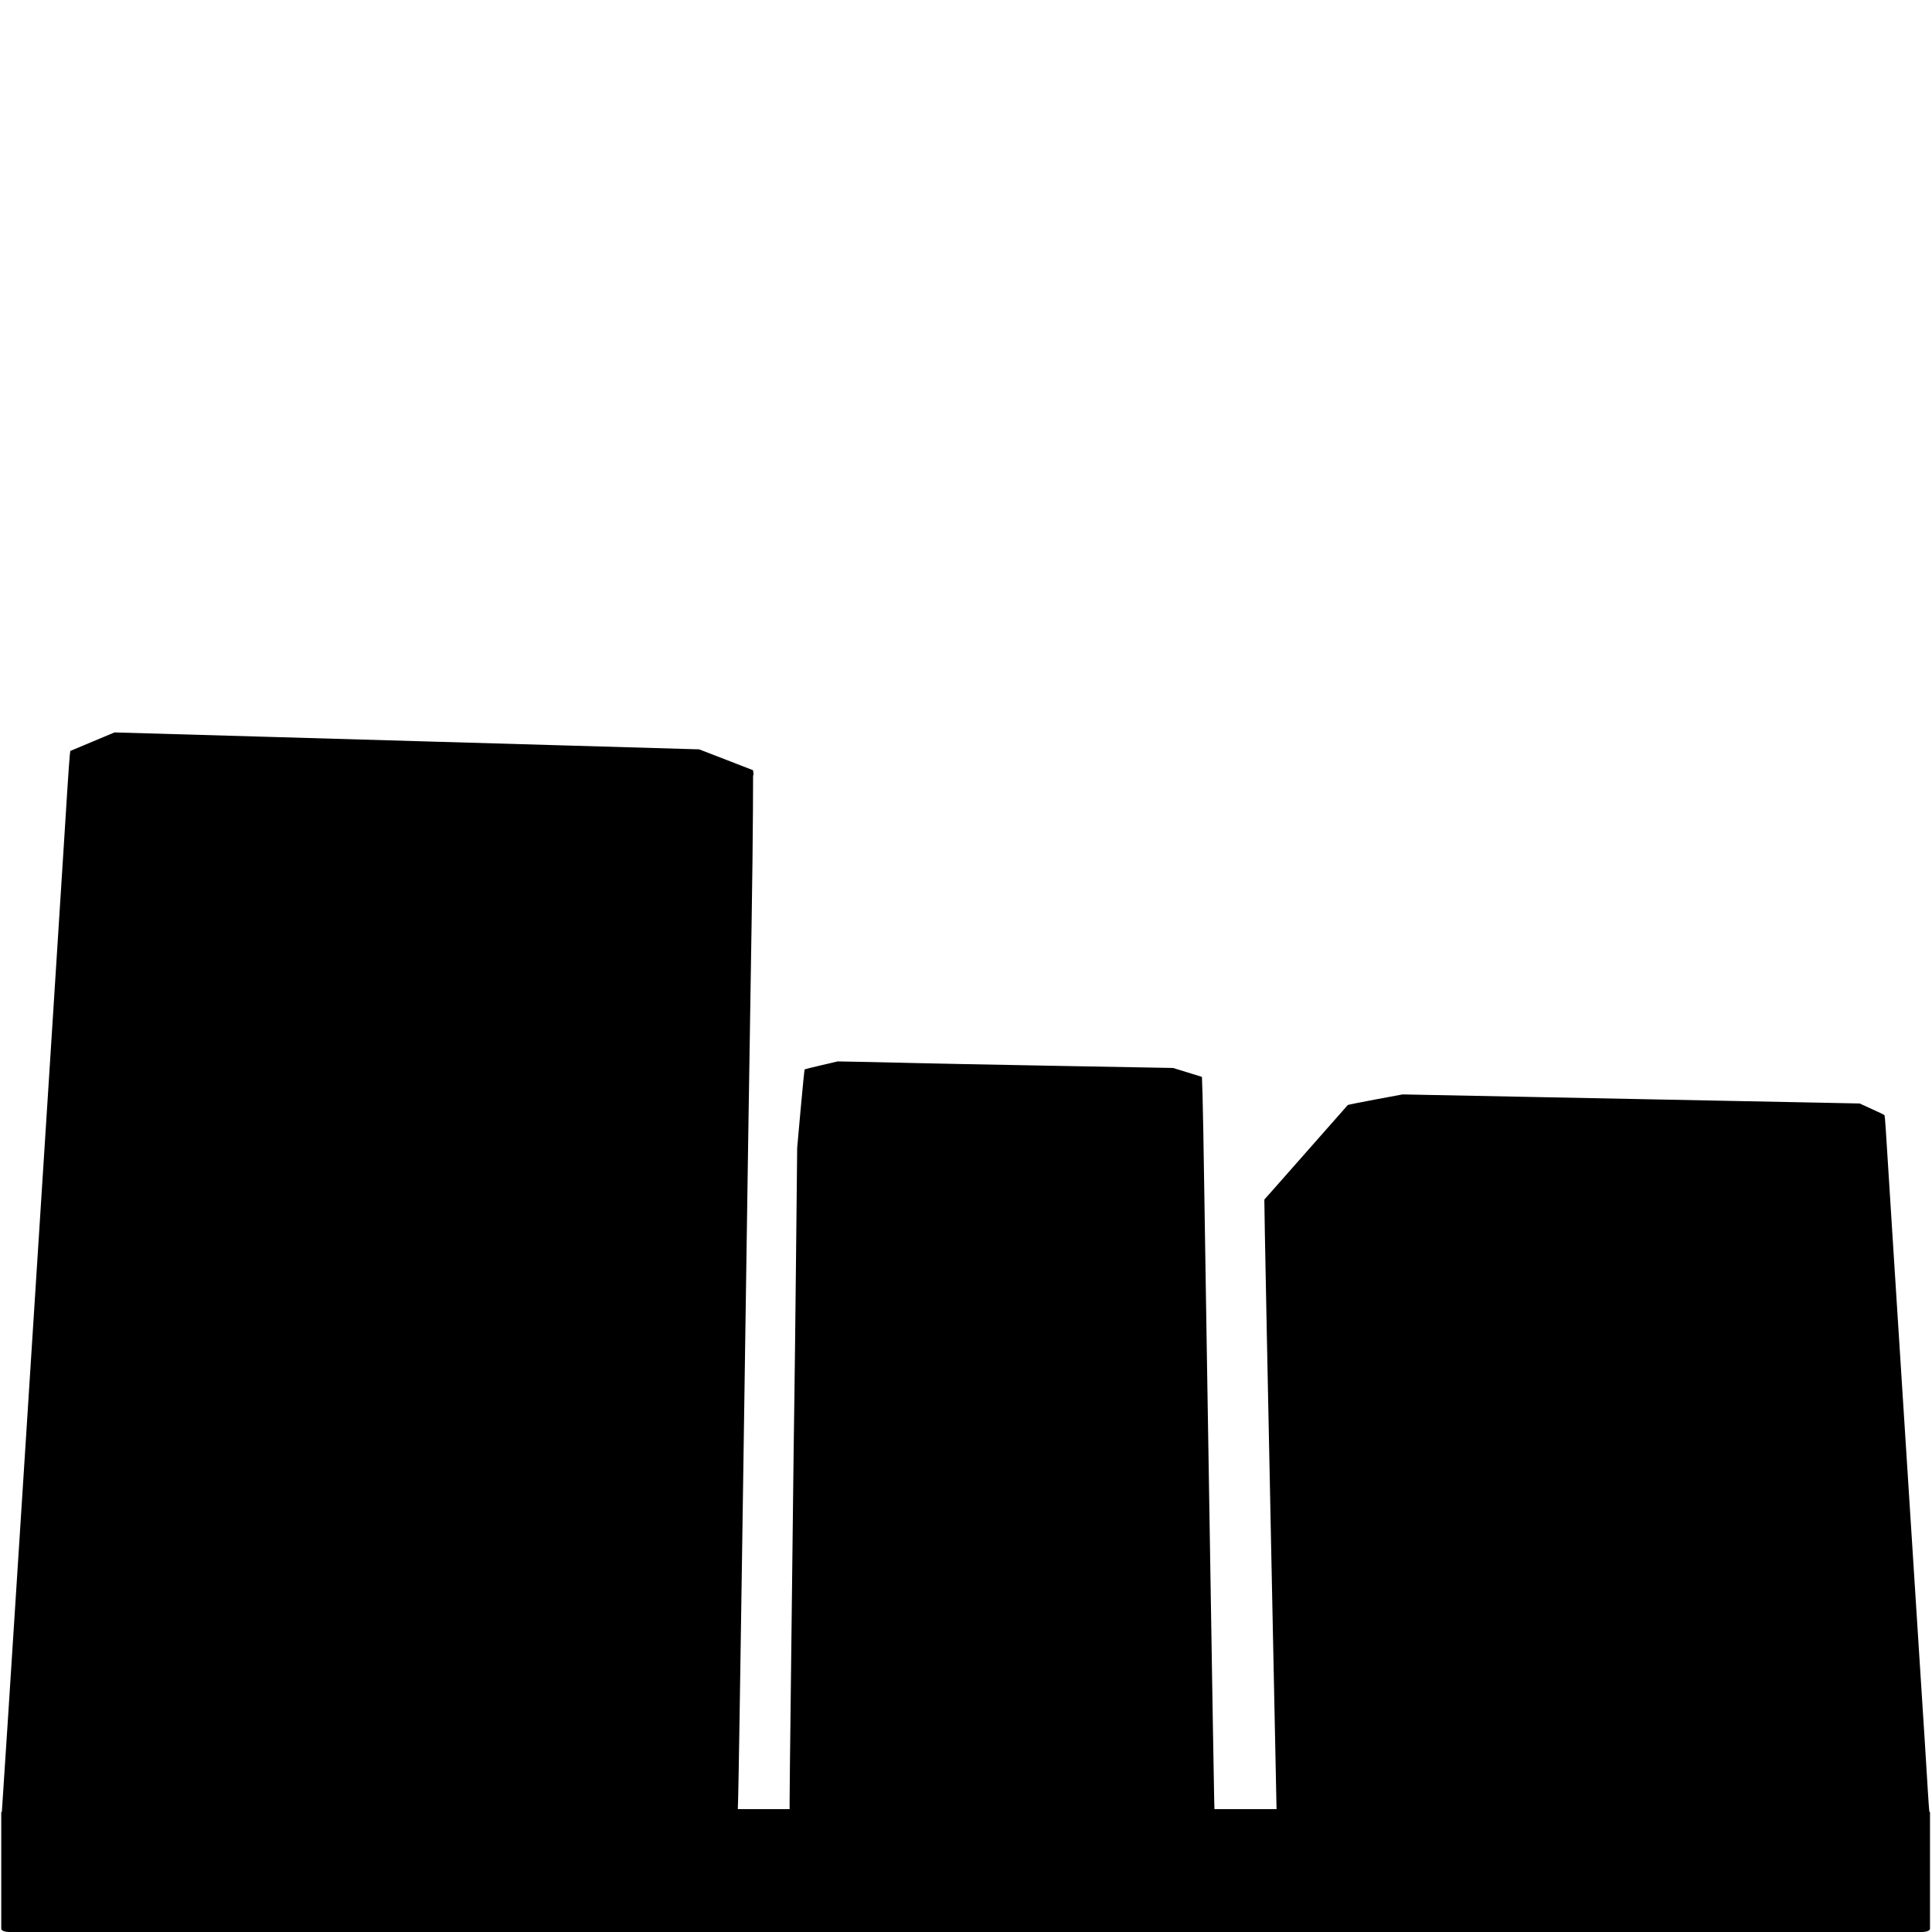
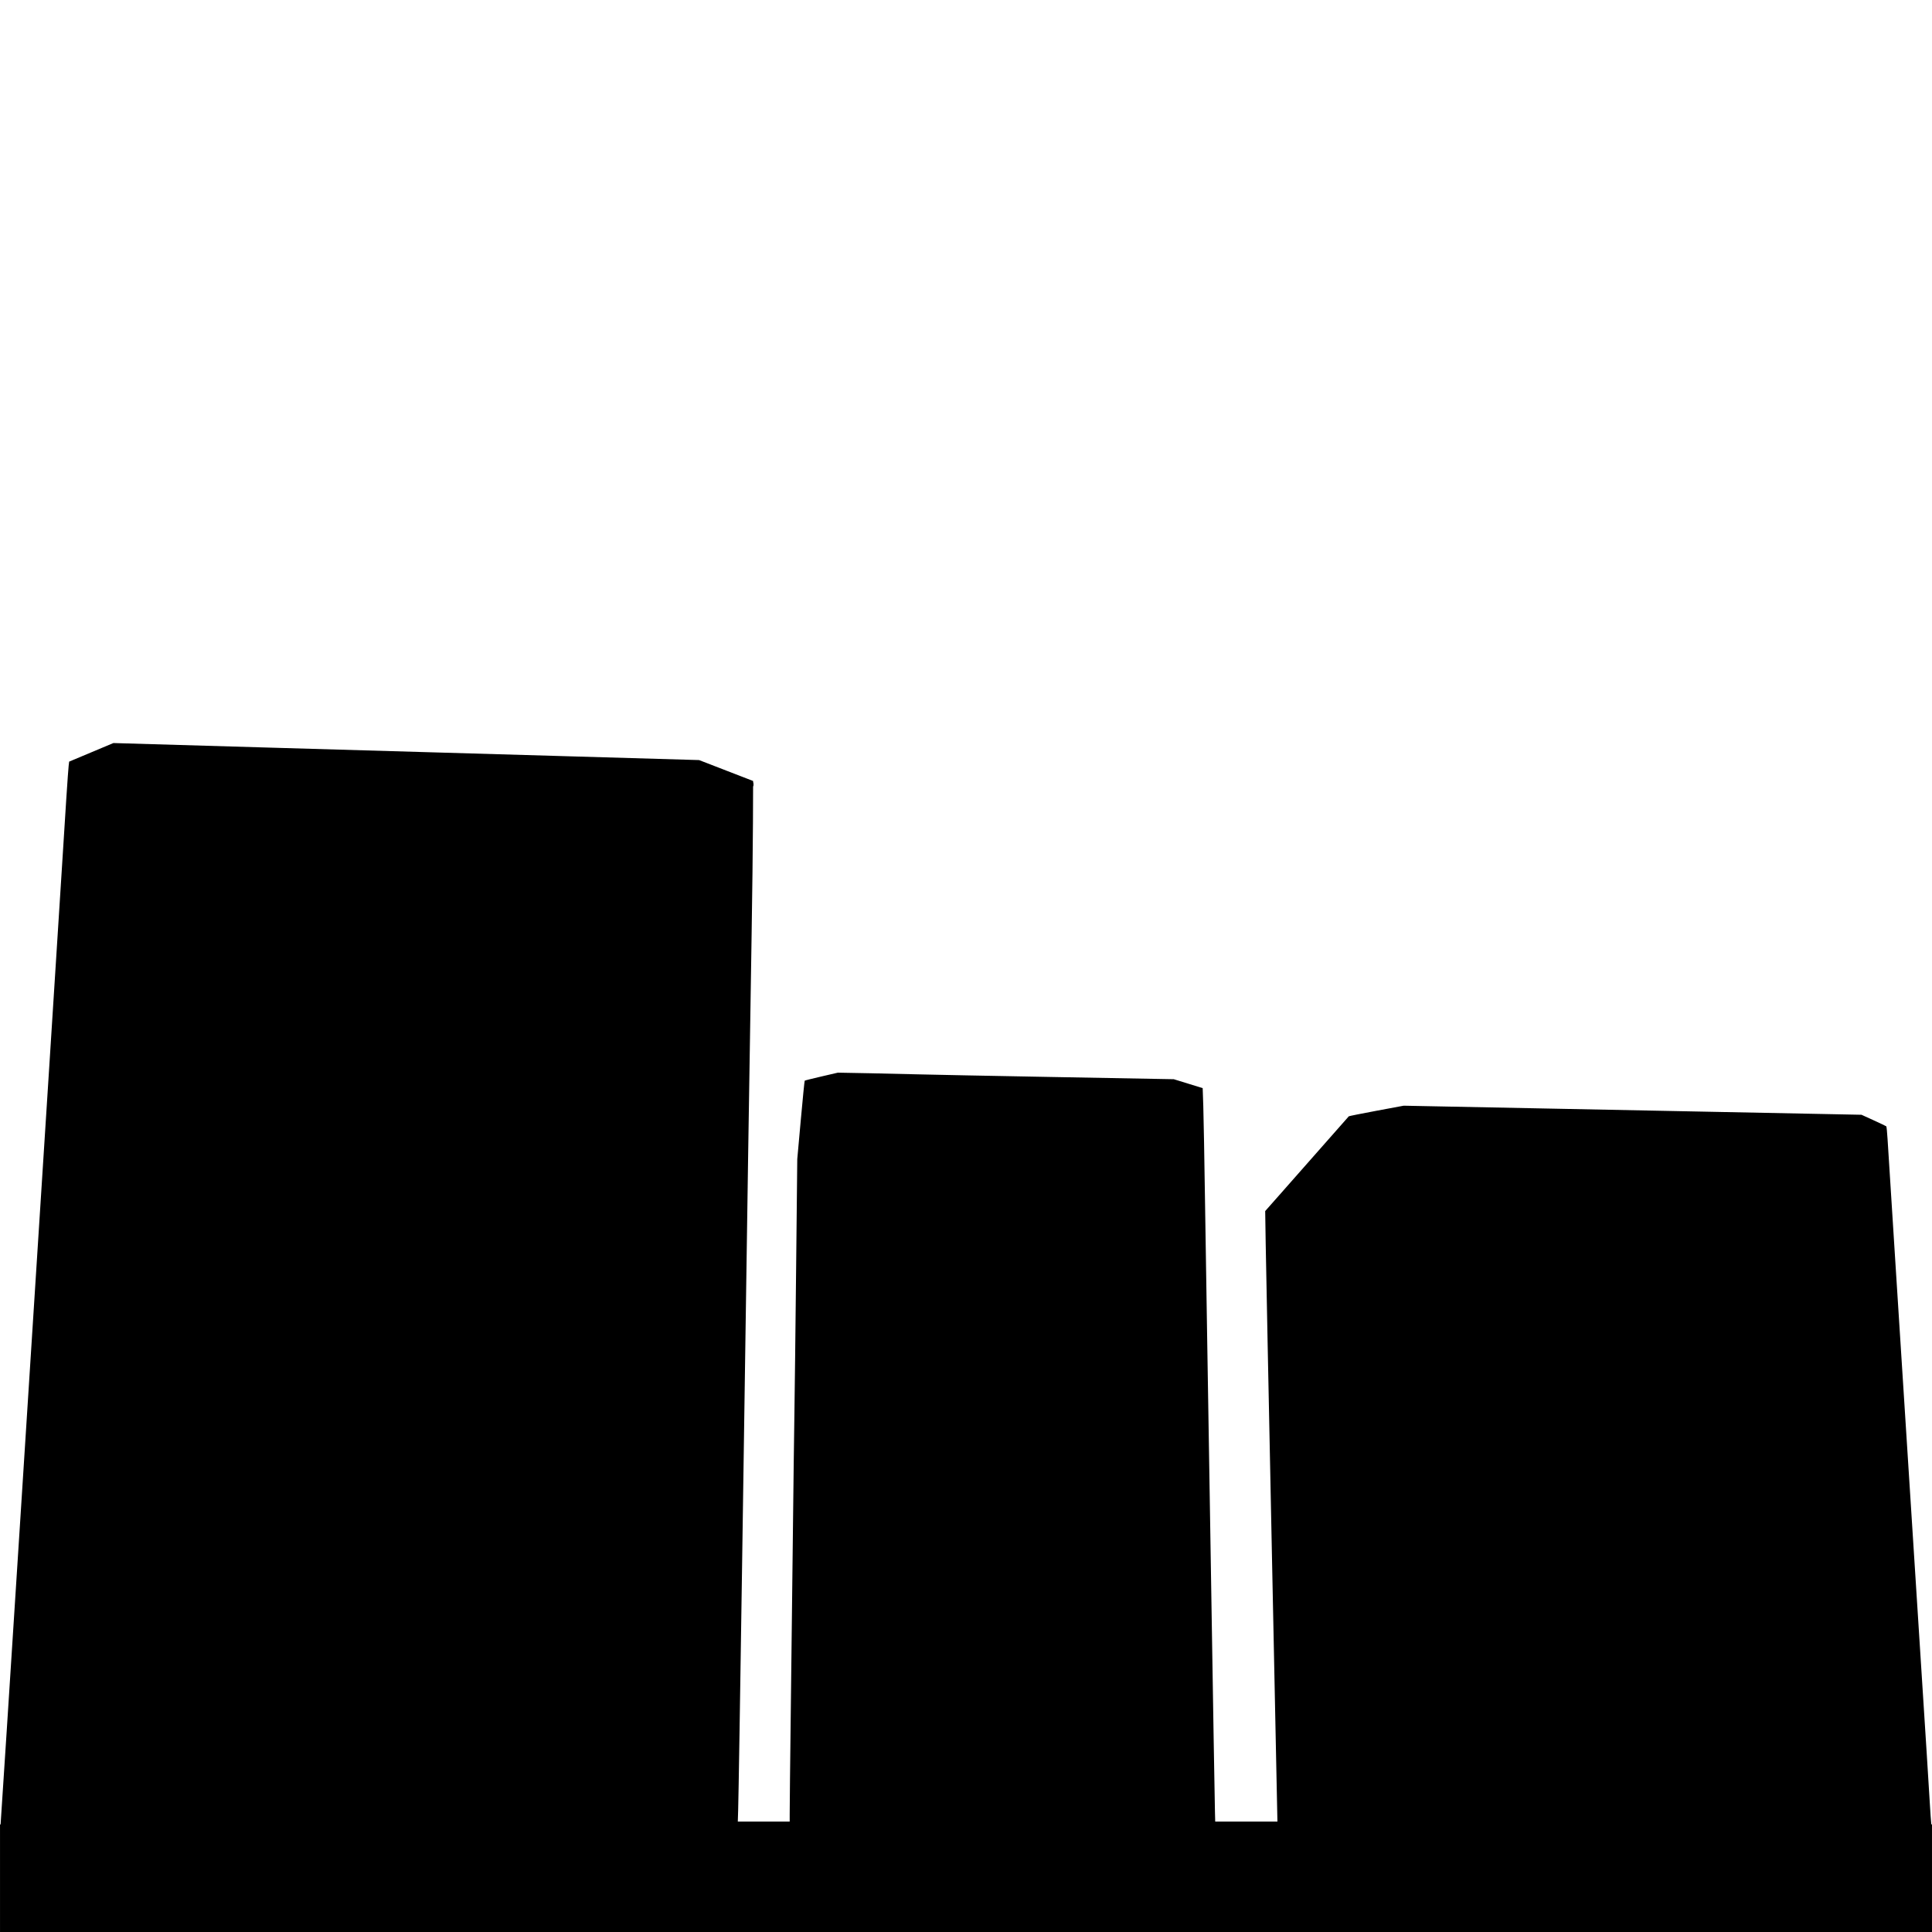
- <svg xmlns="http://www.w3.org/2000/svg" width="512" height="512" viewBox="0 0 135.467 135.467" version="1.1" id="svg1" xml:space="preserve">
+ <svg xmlns="http://www.w3.org/2000/svg" width="128" height="128" viewBox="0 0 33.867 33.867" version="1.1" id="svg1" xml:space="preserve">
  <defs id="defs1" />
  <g id="layer1" transform="translate(-10.63667,-129.8775)">
-     <g id="g8">
-       <path id="path11" style="fill:#000000" d="M 18.663 181.233 L 17.115 181.882 L 15.566 182.532 L 15.53 182.832 C 15.492 183.144 15.292 186.179 15.041 190.253 C 14.961 191.559 14.578 197.567 14.191 203.605 C 13.804 209.643 12.887 223.979 12.153 235.463 C 11.419 246.948 10.797 256.569 10.772 256.844 L 10.765 256.911 C 10.758 256.925 10.725 256.935 10.725 256.95 L 10.725 257.345 L 10.725 265.122 C 10.725 265.245 10.975 265.344 11.285 265.344 L 145.405 265.344 C 145.715 265.344 145.964 265.245 145.964 265.122 L 145.964 257.345 L 145.964 256.95 C 145.964 256.932 145.926 256.92 145.916 256.903 C 145.892 256.667 145.851 256.113 145.812 255.453 C 145.77 254.719 145.671 253.117 145.592 251.893 C 145.513 250.669 145.363 248.333 145.259 246.701 C 144.966 242.093 144.024 227.333 143.441 218.217 C 143.138 213.476 142.949 210.48 142.856 208.966 C 142.827 208.488 142.786 208.081 142.767 208.061 C 142.747 208.041 142.348 207.851 141.88 207.638 L 141.03 207.251 L 138.286 207.195 C 136.776 207.165 133.638 207.103 131.313 207.057 C 128.988 207.012 123.012 206.893 118.034 206.794 L 108.982 206.615 L 107.073 206.971 C 106.023 207.167 105.154 207.341 105.141 207.358 C 105.106 207.403 101.395 211.61 100.274 212.877 L 99.289 213.989 L 99.324 216.252 C 99.343 217.496 99.538 227.251 99.758 237.929 L 100.145 256.728 L 95.79 256.728 L 95.772 256.028 C 95.754 255.304 95.64 248.503 95.519 240.915 C 95.399 233.327 95.269 225.266 95.229 223.002 C 95.19 220.737 95.122 216.415 95.078 213.396 C 95.034 210.377 94.979 207.339 94.956 206.646 L 94.913 205.385 L 93.902 205.073 L 92.89 204.761 L 84.508 204.608 C 79.898 204.524 75.626 204.44 75.014 204.421 C 74.402 204.402 72.883 204.367 71.639 204.344 L 69.376 204.301 L 68.23 204.568 C 67.6 204.714 67.071 204.847 67.055 204.863 C 67.039 204.879 66.915 206.121 66.779 207.623 L 66.533 210.355 L 66.453 218.032 C 66.409 222.254 66.355 226.777 66.334 228.083 C 66.312 229.388 66.261 233.444 66.22 237.095 C 66.179 240.747 66.114 246.27 66.075 249.371 C 66.036 252.472 66.003 255.534 66.002 256.177 L 66.002 256.728 L 62.37 256.728 L 62.395 255.917 C 62.42 255.132 62.541 247.58 62.665 239.135 C 63.073 211.257 63.174 204.59 63.337 194.629 C 63.382 191.896 63.425 188.36 63.431 186.772 L 63.441 184.205 C 63.447 184.221 63.448 184.295 63.456 184.263 C 63.475 184.191 63.475 184.075 63.456 184.003 C 63.455 183.999 63.455 184.015 63.454 184.011 C 63.452 183.996 63.459 183.979 63.454 183.966 C 63.447 183.949 63.447 183.995 63.442 183.997 L 63.442 183.884 L 61.551 183.151 L 59.659 182.42 L 49.646 182.129 C 44.138 181.968 34.914 181.701 29.147 181.535 L 18.663 181.233 z " />
+     <g id="g8" transform="matrix(0.2504203,0,0,0.2504203,7.950903,97.51828)" style="stroke-width:3.993">
+       <path id="path11" style="fill:#000000;stroke-width:3.993" d="m 18.663,181.233 -1.548,0.65 -1.549,0.65 -0.036,0.3 c -0.038,0.313 -0.238,3.347 -0.489,7.421 -0.081,1.305 -0.463,7.314 -0.85,13.352 -0.387,6.038 -1.304,20.374 -2.038,31.859 -0.734,11.484 -1.356,21.106 -1.381,21.381 l -0.006,0.067 c -0.007,0.014 -0.04,0.024 -0.04,0.039 v 0.395 7.777 c 0,0.123 0.25,0.222 0.56,0.222 H 145.405 c 0.31,0 0.56,-0.099 0.56,-0.222 v -7.777 -0.395 c 0,-0.018 -0.038,-0.03 -0.049,-0.046 -0.024,-0.237 -0.065,-0.79 -0.103,-1.45 -0.043,-0.734 -0.142,-2.336 -0.221,-3.56 -0.079,-1.224 -0.228,-3.561 -0.332,-5.192 -0.293,-4.607 -1.235,-19.368 -1.818,-28.484 -0.303,-4.742 -0.493,-7.737 -0.586,-9.251 -0.029,-0.478 -0.07,-0.885 -0.089,-0.905 -0.02,-0.02 -0.419,-0.21 -0.886,-0.423 l -0.85,-0.387 -2.745,-0.055 c -1.509,-0.03 -4.647,-0.092 -6.973,-0.138 -2.325,-0.046 -8.301,-0.164 -13.279,-0.263 l -9.052,-0.179 -1.909,0.356 c -1.05,0.196 -1.919,0.37 -1.932,0.387 -0.036,0.046 -3.746,4.253 -4.867,5.519 l -0.985,1.113 0.035,2.262 c 0.019,1.244 0.214,10.999 0.434,21.678 l 0.387,18.799 h -4.355 l -0.018,-0.7 c -0.019,-0.724 -0.132,-7.525 -0.253,-15.113 -0.12,-7.588 -0.251,-15.649 -0.29,-17.914 -0.039,-2.264 -0.108,-6.587 -0.151,-9.606 -0.044,-3.019 -0.099,-6.056 -0.122,-6.75 l -0.043,-1.261 -1.011,-0.312 -1.012,-0.312 -8.382,-0.153 c -4.61,-0.084 -8.883,-0.168 -9.495,-0.187 -0.612,-0.019 -2.131,-0.054 -3.375,-0.077 l -2.262,-0.042 -1.146,0.266 c -0.63,0.146 -1.159,0.279 -1.175,0.295 -0.016,0.016 -0.14,1.258 -0.275,2.761 l -0.246,2.732 -0.08,7.677 c -0.044,4.222 -0.098,8.746 -0.119,10.051 -0.022,1.306 -0.073,5.361 -0.114,9.012 -0.041,3.651 -0.106,9.175 -0.145,12.276 -0.039,3.101 -0.072,6.163 -0.072,6.806 l -5.17e-4,0.551 h -3.632 l 0.025,-0.811 c 0.025,-0.785 0.146,-8.338 0.27,-16.782 0.408,-27.878 0.509,-34.545 0.672,-44.506 0.045,-2.733 0.087,-6.269 0.094,-7.857 l 0.01,-2.567 c 0.006,0.016 0.007,0.09 0.015,0.058 0.019,-0.071 0.019,-0.188 0,-0.259 -0.001,-0.004 -9.78e-4,0.011 -0.002,0.008 -0.003,-0.015 0.005,-0.033 0,-0.045 -0.007,-0.017 -0.007,0.029 -0.012,0.031 l 5.16e-4,-0.114 -1.891,-0.732 -1.892,-0.732 -10.013,-0.291 c -5.508,-0.16 -14.732,-0.427 -20.498,-0.594 z" />
    </g>
  </g>
</svg>
